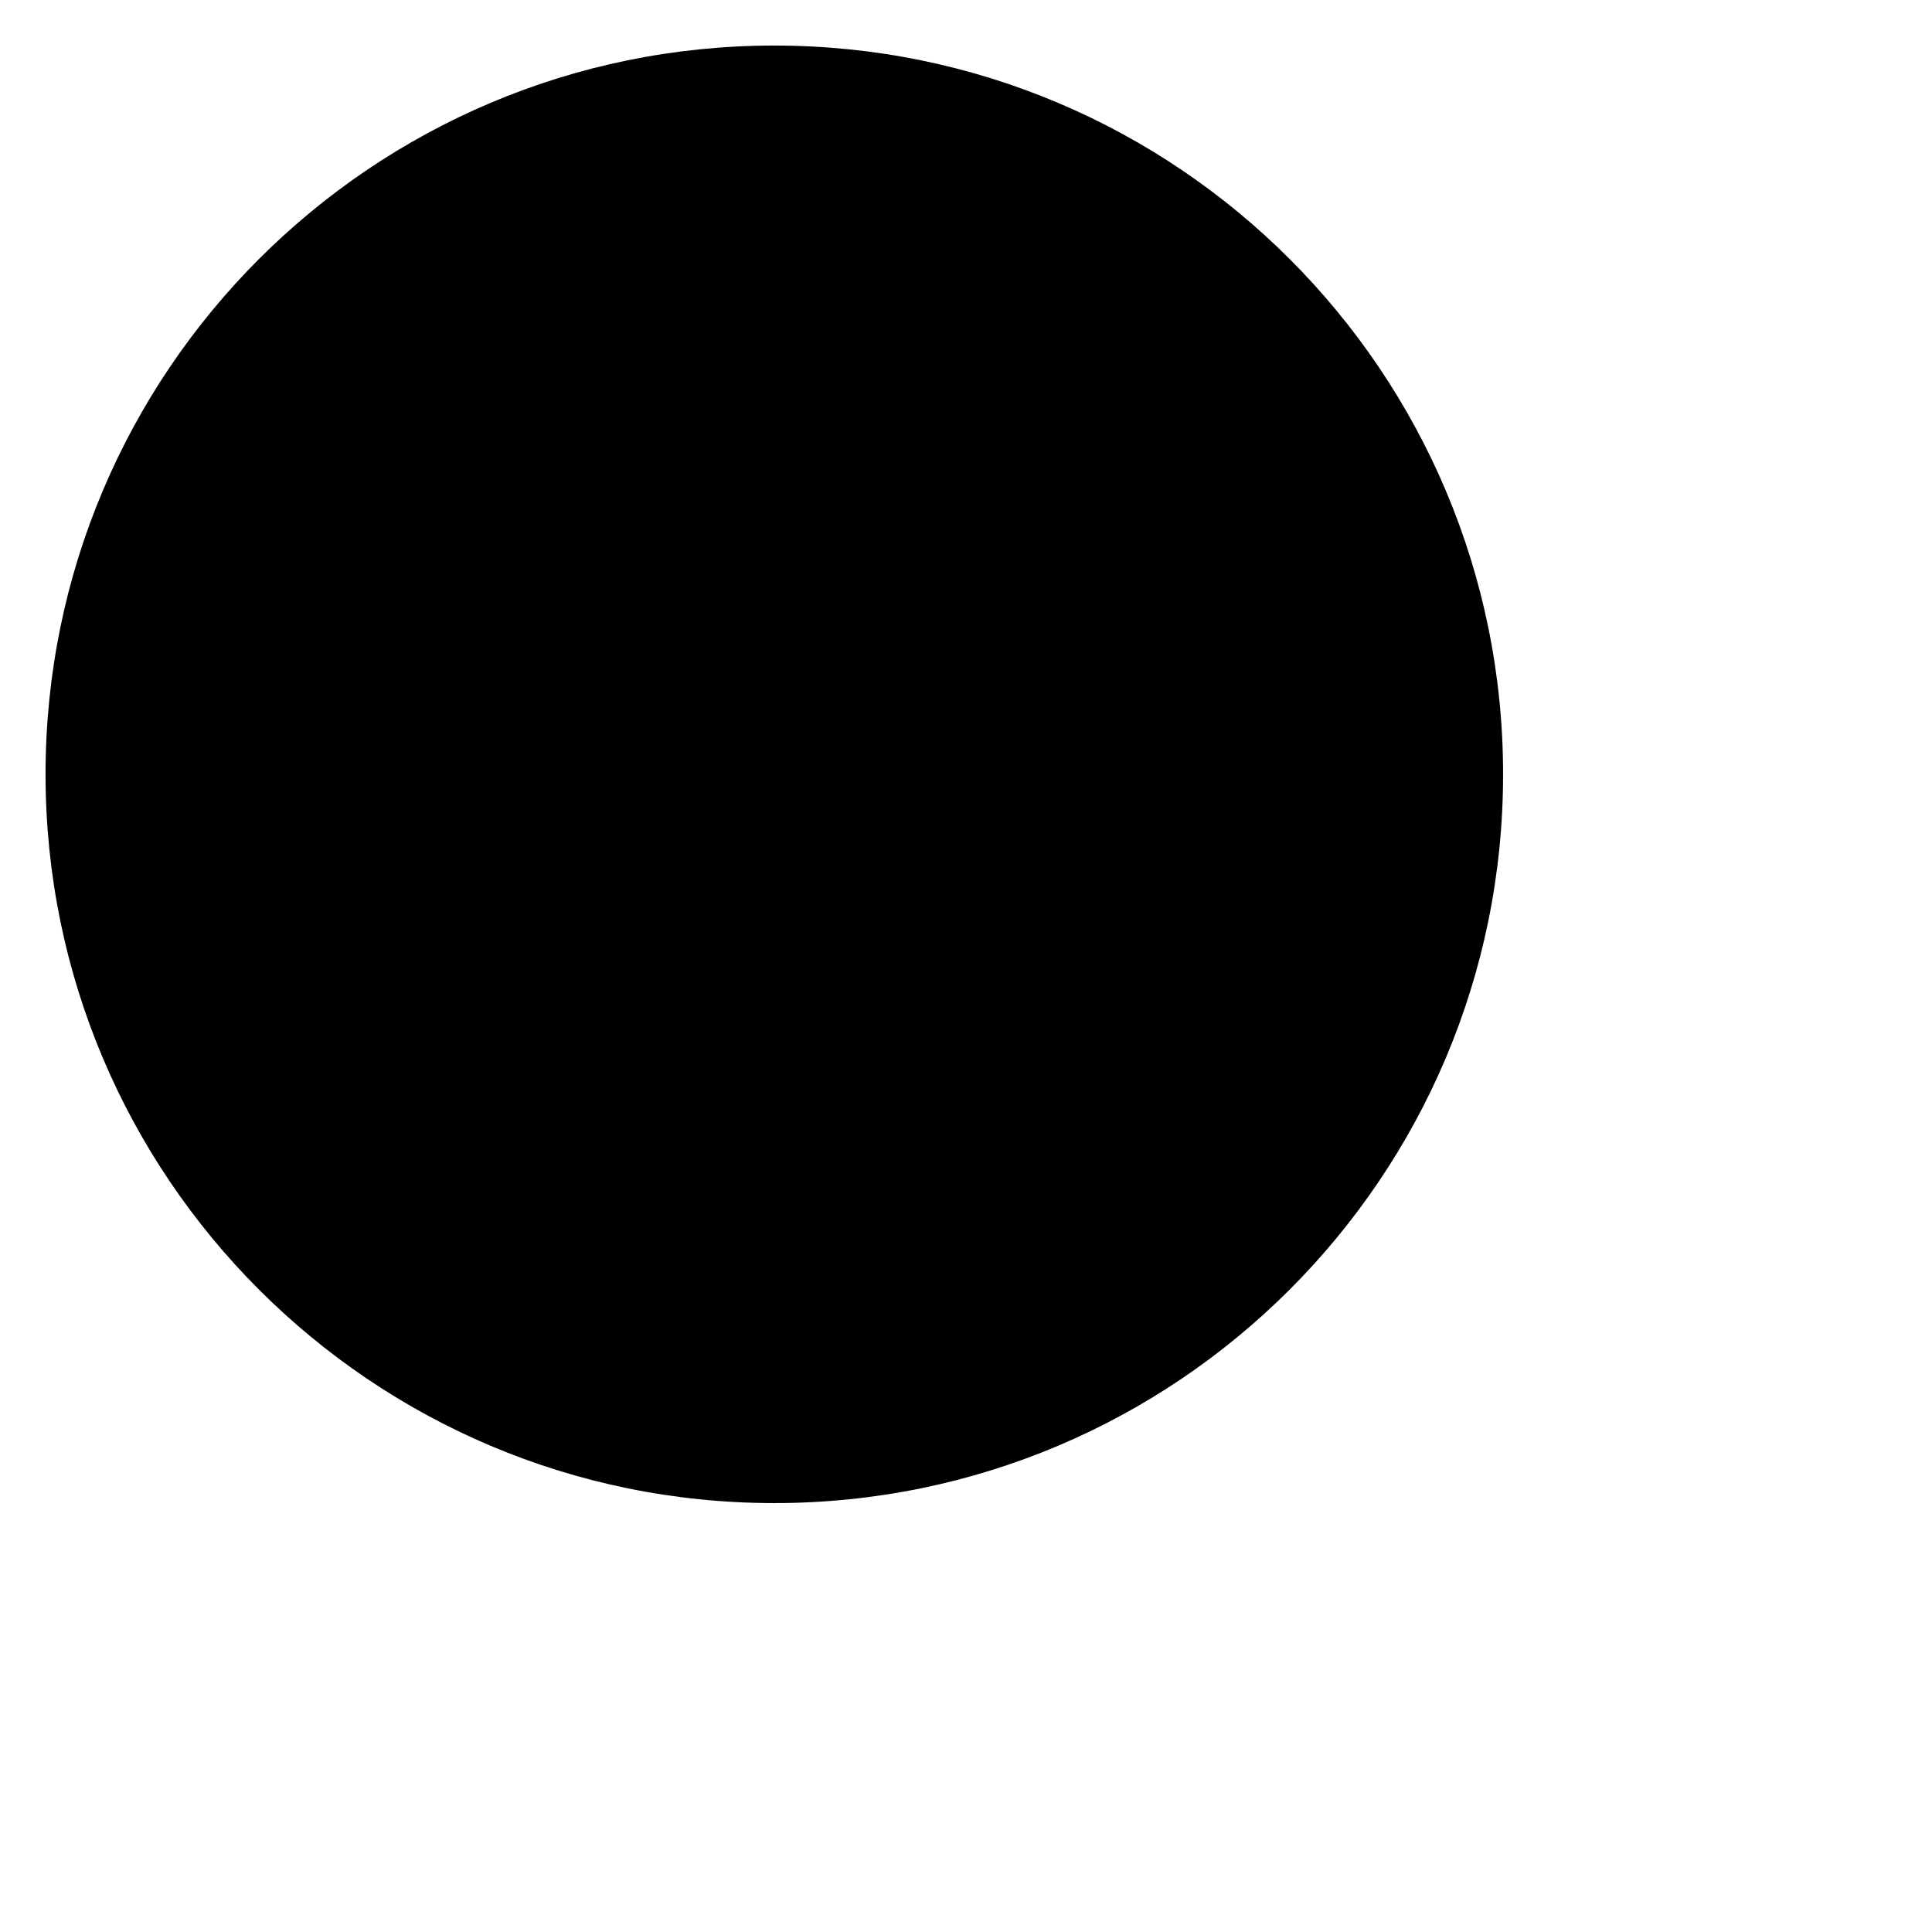
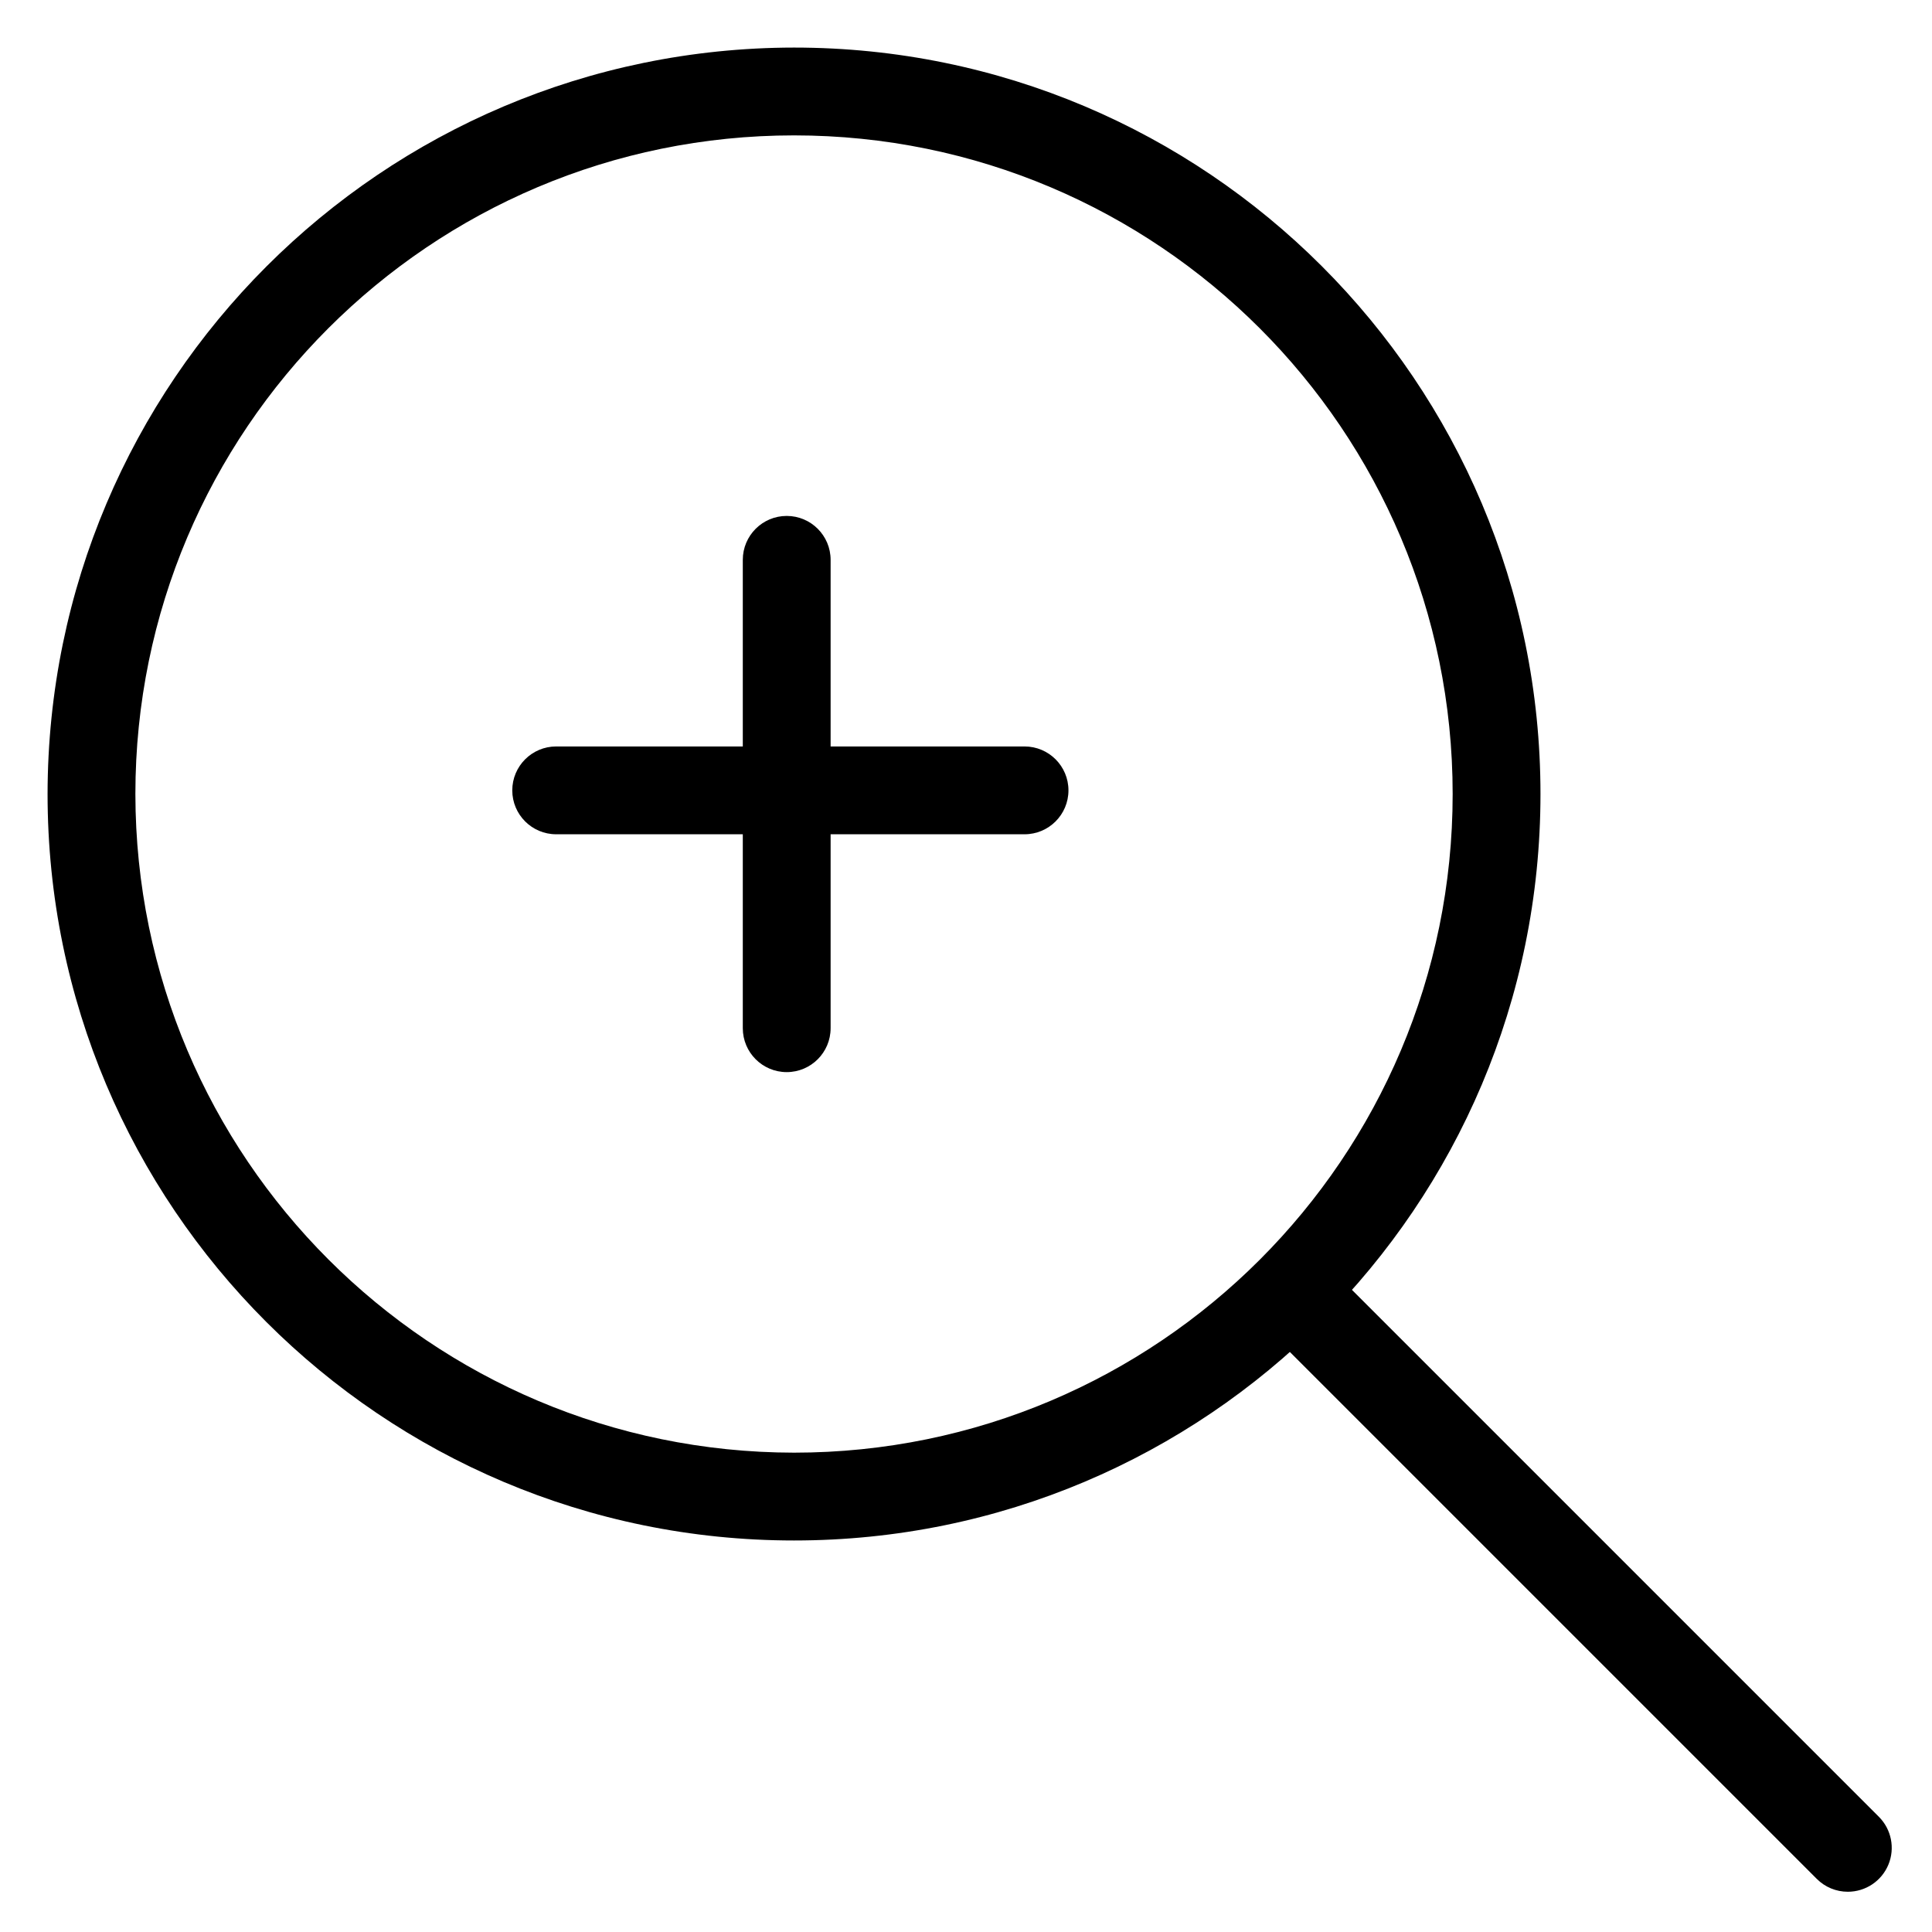
- <svg viewBox="0 0 254.5 254.5">
-   <g transform="translate(-6 -6)">
-     <path d="m252 252-74-74" />
-     <circle cx="96" cy="96" r="96" transform="translate(12 12)" />
-     <path d="M140 108H76m32-32v64" />
+ <svg viewBox="0 0 264 264">
+   <g transform="translate(-792 -1584)" clip-path="url(#clip-path)">
+     <path d="M1044.5 1842.5a5.981 5.981 0 0 1-4.243-1.757l-74-74a6 6 0 0 1 8.485-8.485l74 74a6 6 0 0 1-4.242 10.242Z" />
+     <path d="M900.5 1590.5a102 102 0 1 1-102 102 102.116 102.116 0 0 1 102-102Zm0 192a90 90 0 1 0-90-90 90.1 90.1 0 0 0 90 90Z" />
+     <path d="M862 1692a6 6 0 0 1 6-6h64a6 6 0 0 1 6 6 6 6 0 0 1-6 6h-64a6 6 0 0 1-6-6Z" />
+     <path d="M899.5 1730.5a6 6 0 0 1-6-6v-64a6 6 0 0 1 6-6 6 6 0 0 1 6 6v64a6 6 0 0 1-6 6Z" />
  </g>
</svg>
